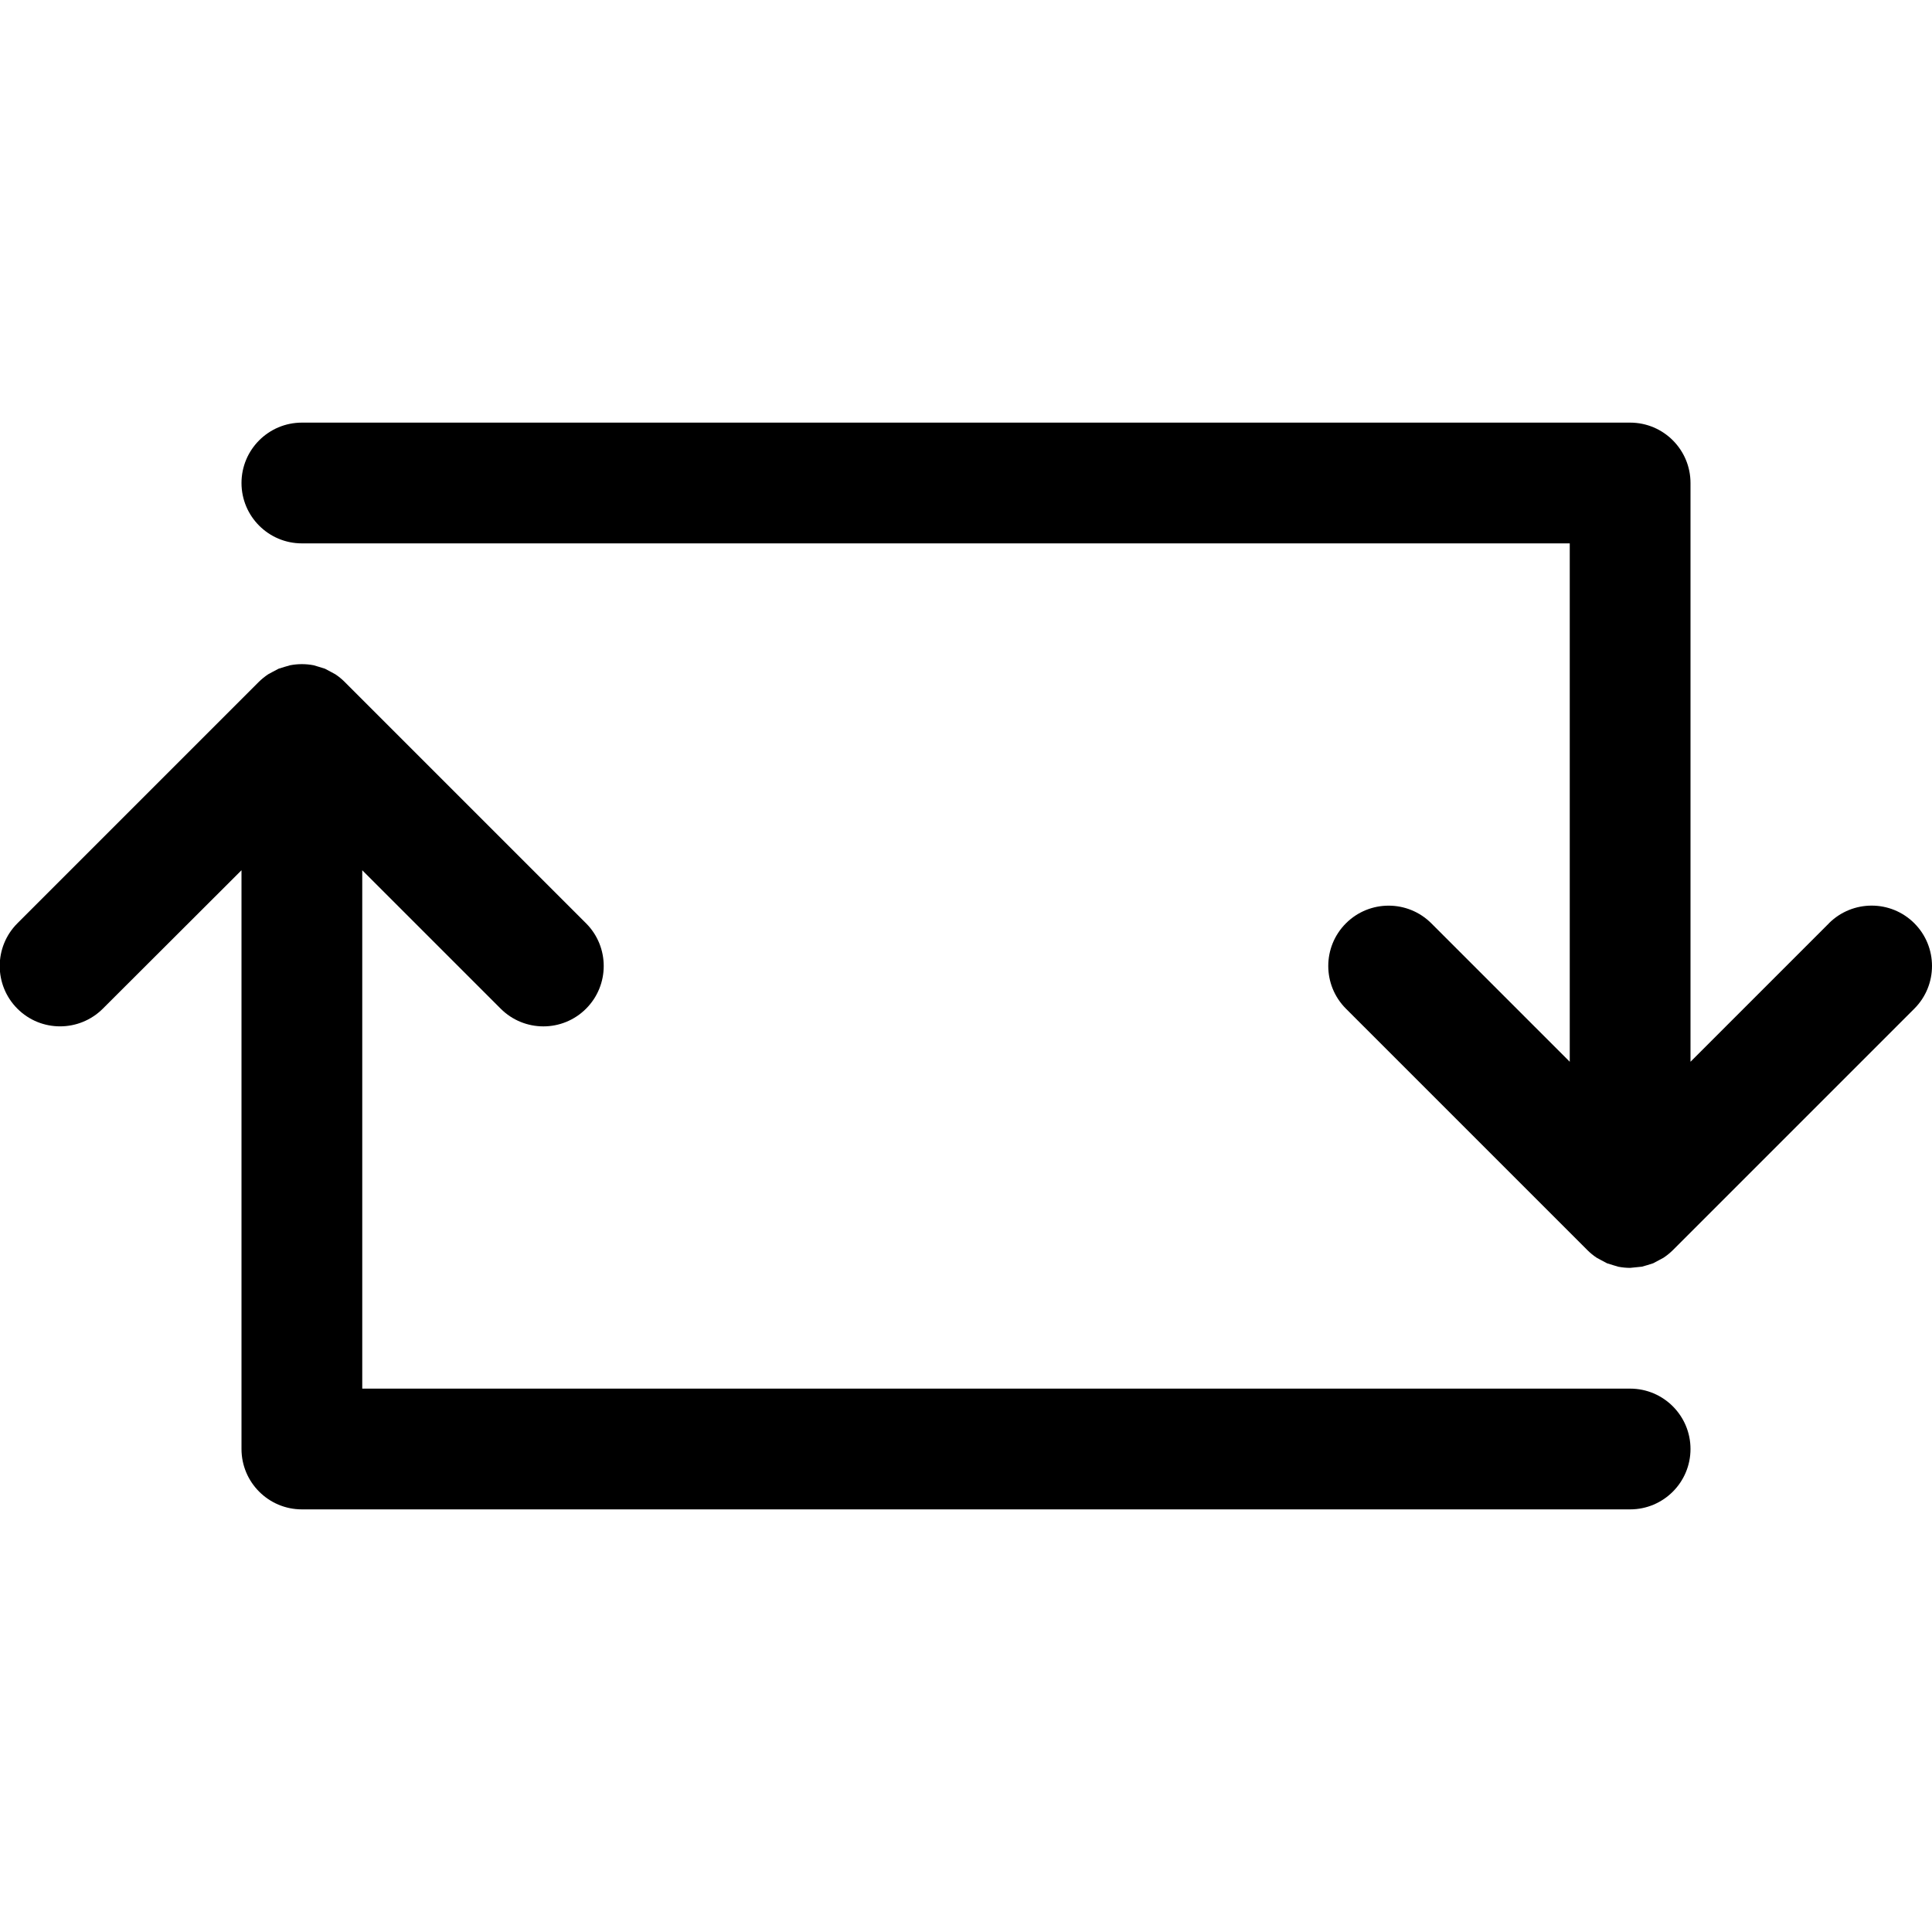
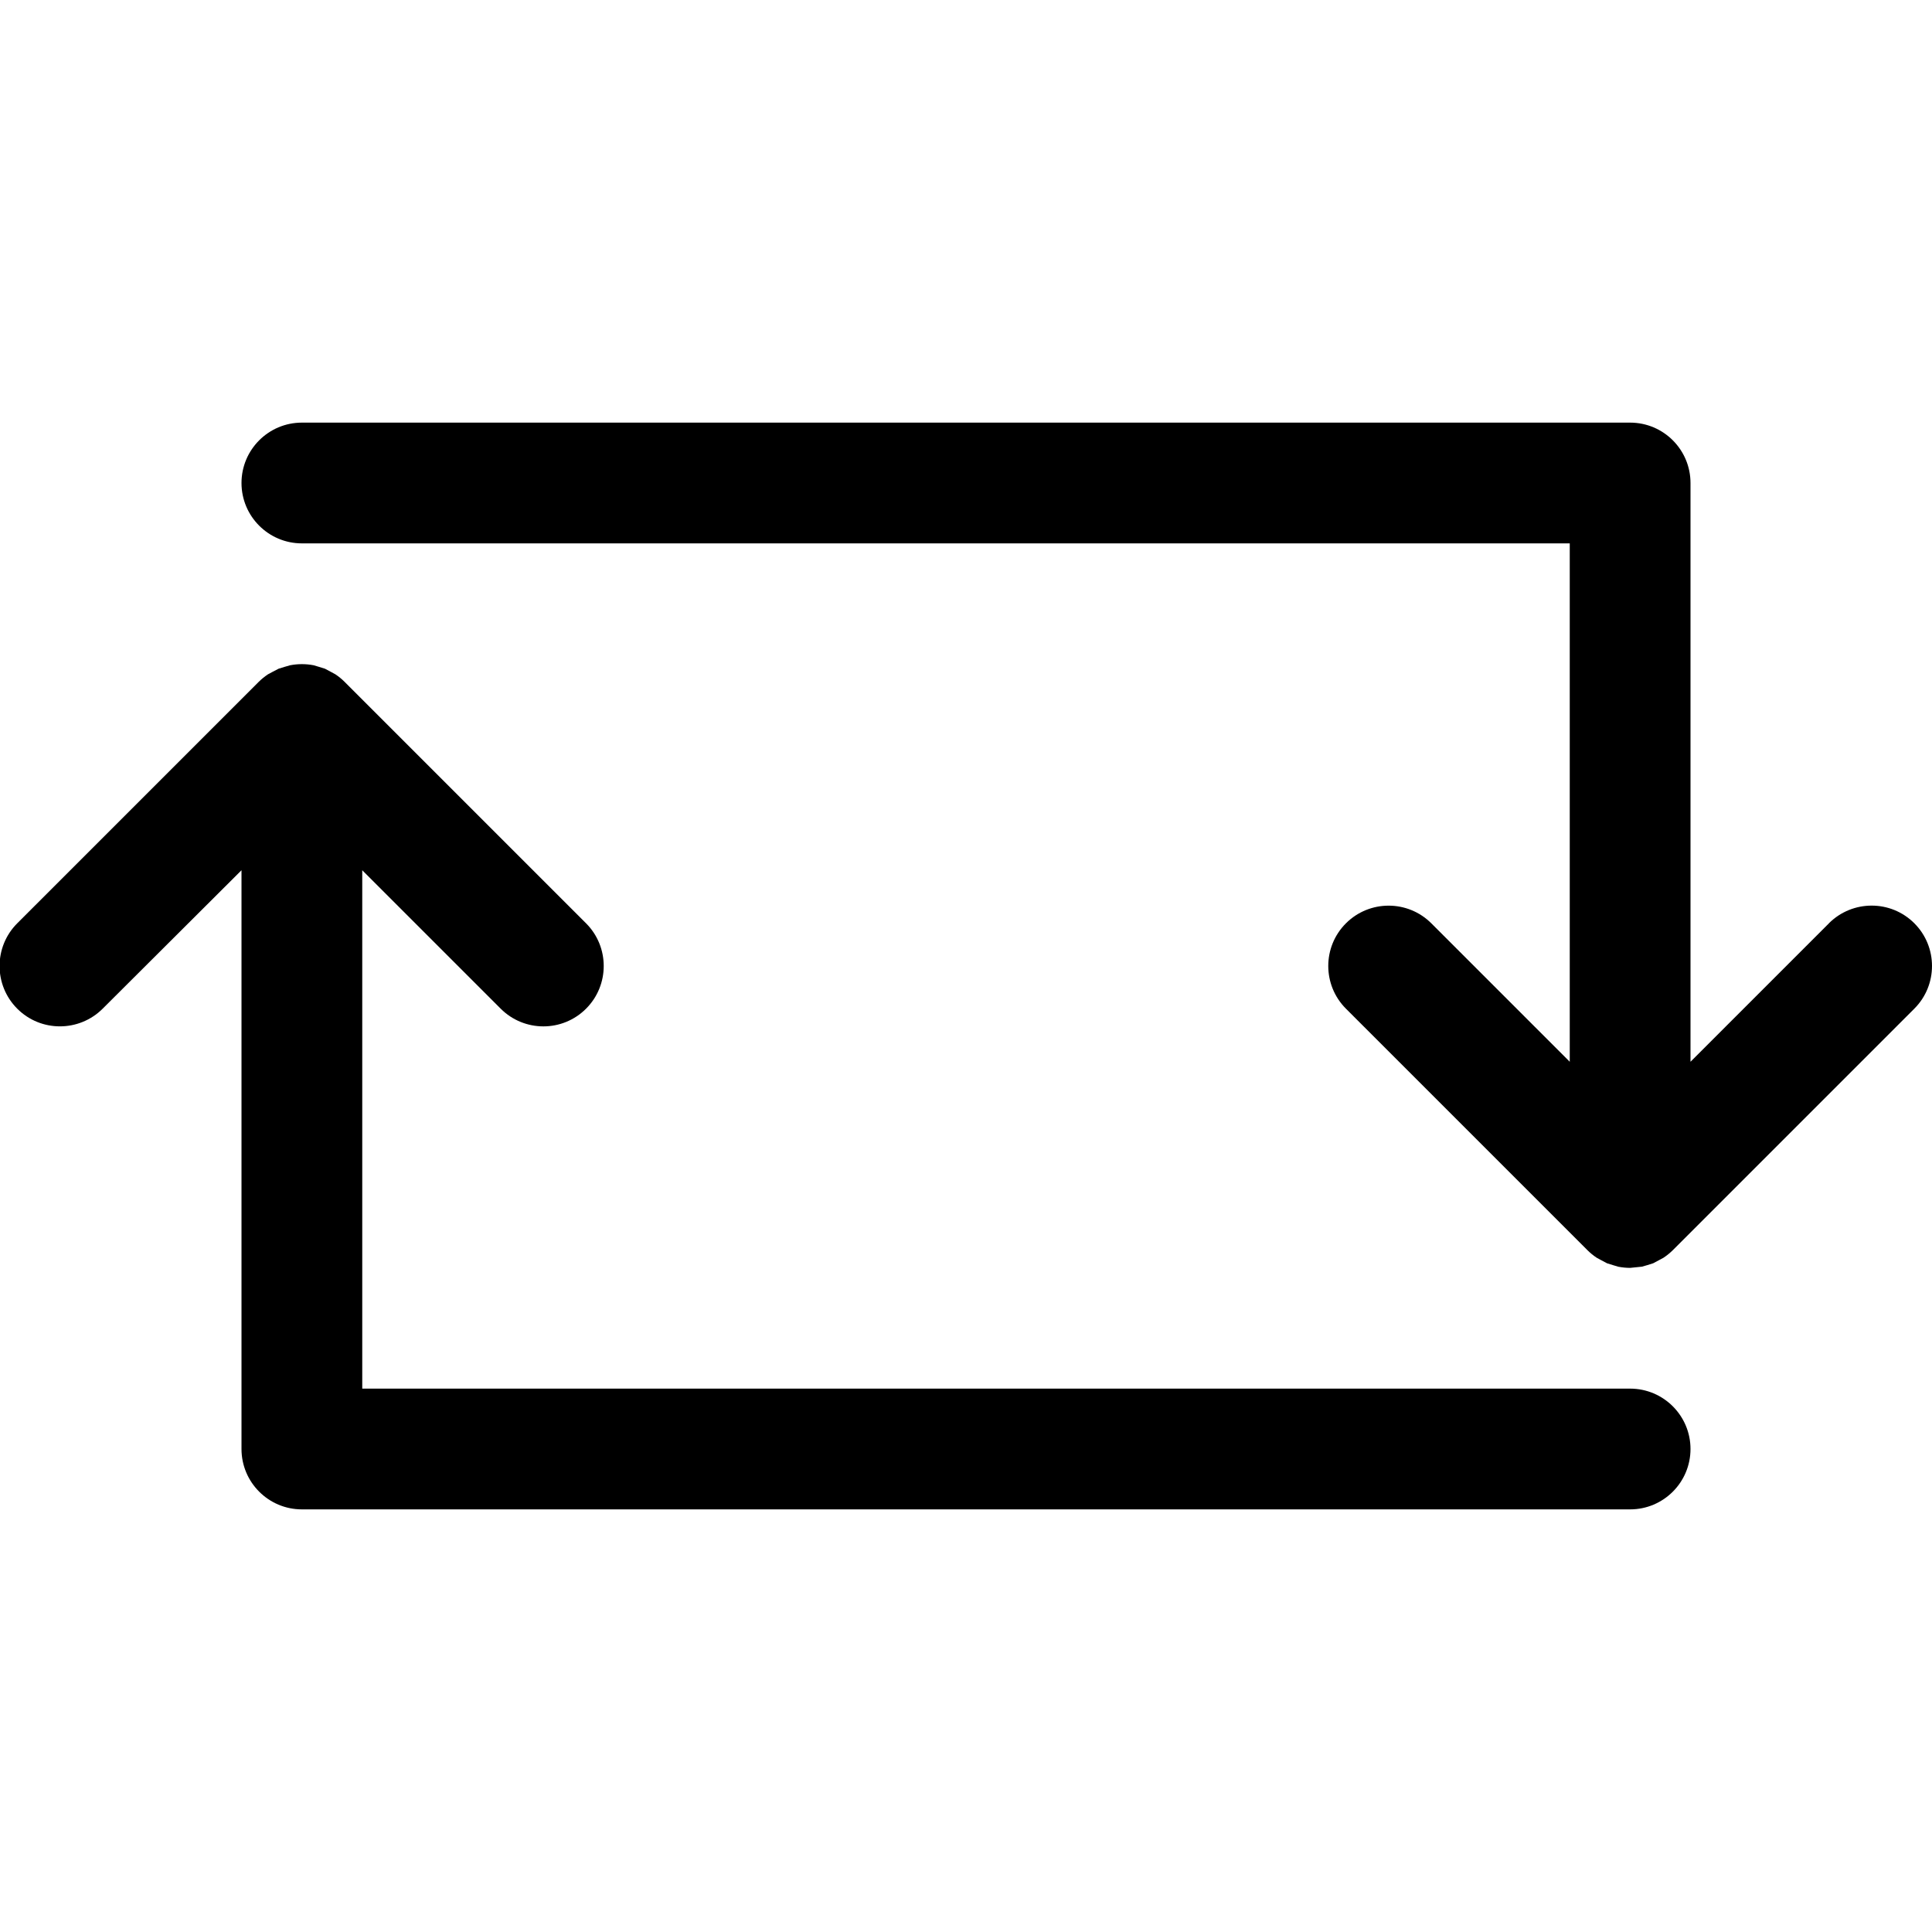
<svg xmlns="http://www.w3.org/2000/svg" width="64" height="64" viewBox="0 0 64 64">
-   <path d="M54 46H12V28.828l4.586 4.586c.39.39.902.586 1.414.586s1.023-.195 1.414-.586c.78-.78.78-2.047 0-2.828l-8-8c-.092-.092-.195-.176-.306-.25l-.148-.08-.195-.104-.2-.062-.173-.052c-.26-.05-.524-.05-.783 0l-.18.052-.2.062-.197.104-.148.08c-.11.074-.215.158-.308.25l-8 8c-.78.78-.78 2.047 0 2.828s2.047.78 2.83 0L8 28.828V48c0 1.104.896 2 2 2h44c1.104 0 2-.896 2-2s-.896-2-2-2zm6.586-15.414L56 35.172V16c0-1.104-.896-2-2-2H10c-1.104 0-2 .896-2 2s.896 2 2 2h42v17.172l-4.586-4.586c-.78-.78-2.047-.78-2.828 0s-.78 2.047 0 2.828l8 8c.092.092.195.176.306.25l.148.08.195.104.2.062.173.052c.13.024.26.038.392.038l.392-.04.173-.05.2-.063.195-.104.148-.08c.11-.074.214-.158.307-.25l8-8c.78-.78.78-2.047 0-2.828s-2.048-.78-2.83 0z" />
+   <path d="M54 46H12V28.828l4.586 4.586c.39.39.902.586 1.414.586s1.023-.195 1.414-.586c.78-.78.78-2.047 0-2.828l-8-8c-.092-.092-.195-.176-.306-.25l-.148-.08-.195-.104-.2-.062-.173-.052c-.26-.05-.524-.05-.783 0l-.18.052-.2.062-.2.104-.15.08c-.11.074-.215.158-.308.25l-8 8c-.78.78-.78 2.047 0 2.828s2.047.78 2.83 0L8 28.828V48c0 1.104.896 2 2 2h44c1.104 0 2-.896 2-2s-.896-2-2-2zm6.586-15.414L56 35.172V16c0-1.104-.896-2-2-2H10c-1.104 0-2 .896-2 2s.896 2 2 2h42v17.172l-4.586-4.586c-.78-.78-2.047-.78-2.828 0s-.78 2.047 0 2.828l8 8c.092.092.195.176.306.25l.148.08.195.104.2.062.173.052c.13.024.26.038.392.038l.392-.04.173-.05.2-.063.195-.104.148-.08c.11-.074.214-.158.307-.25l8-8c.78-.78.78-2.047 0-2.828s-2.048-.78-2.83 0z" />
</svg>
